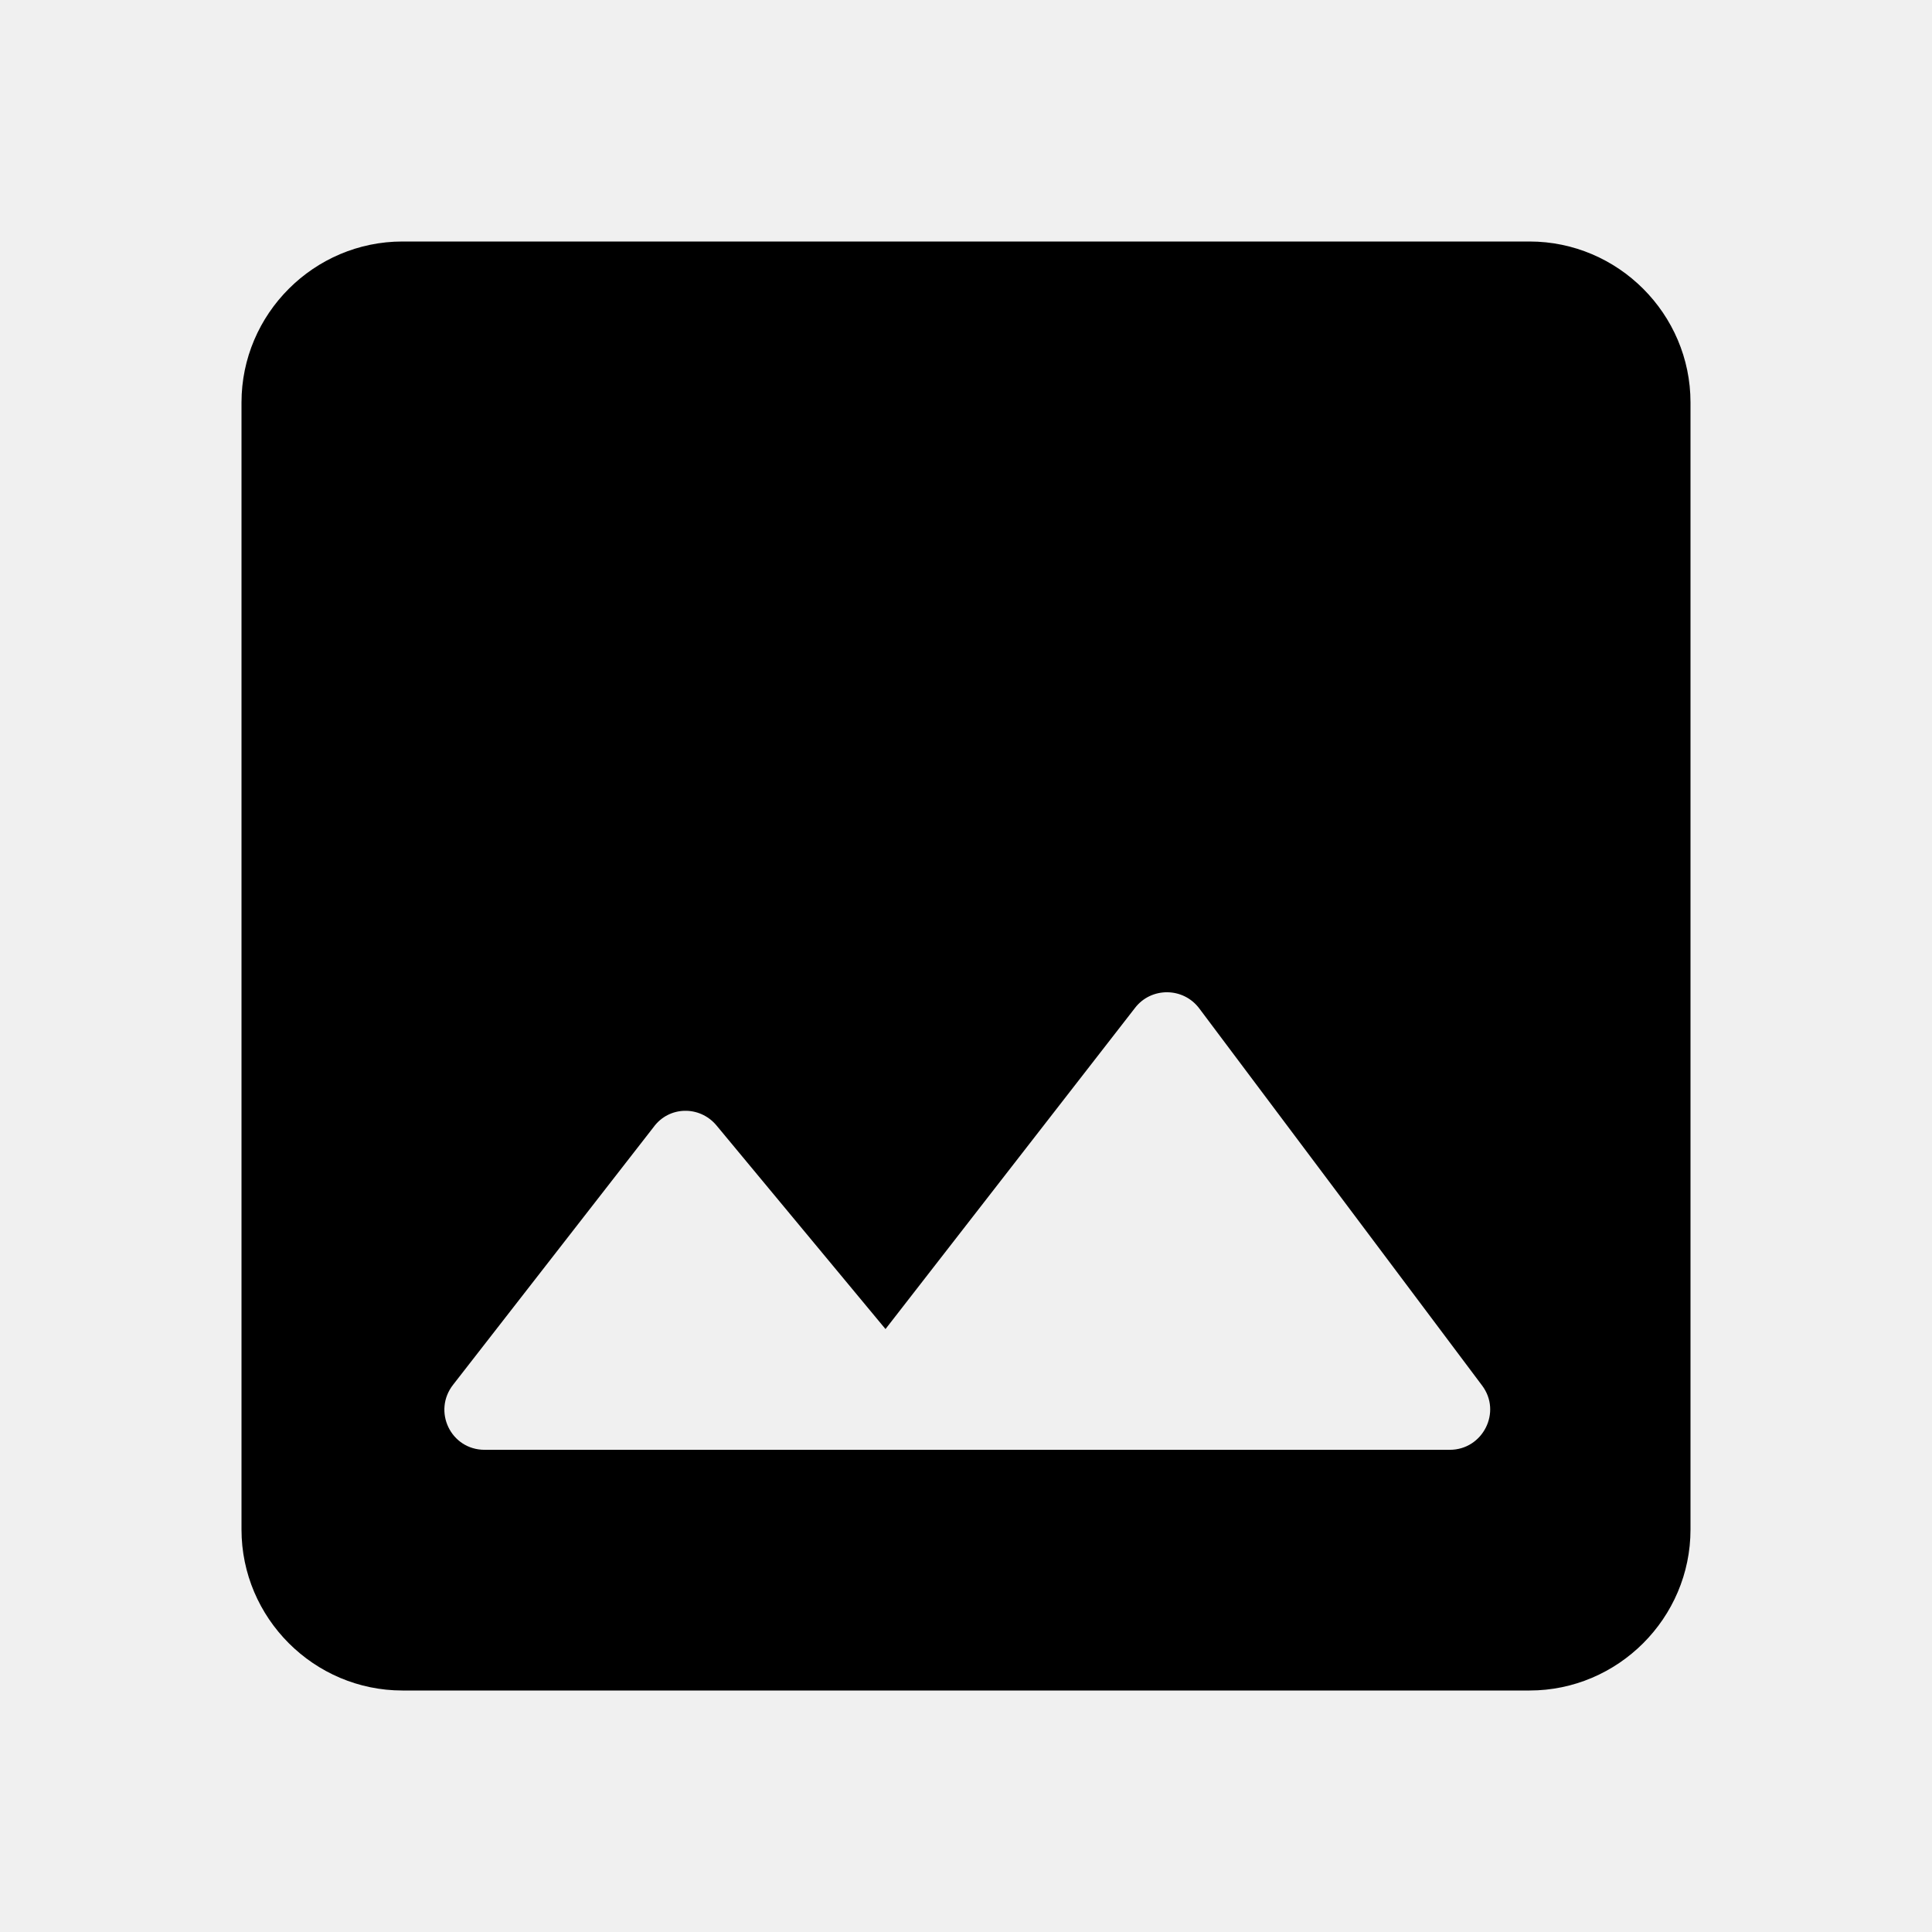
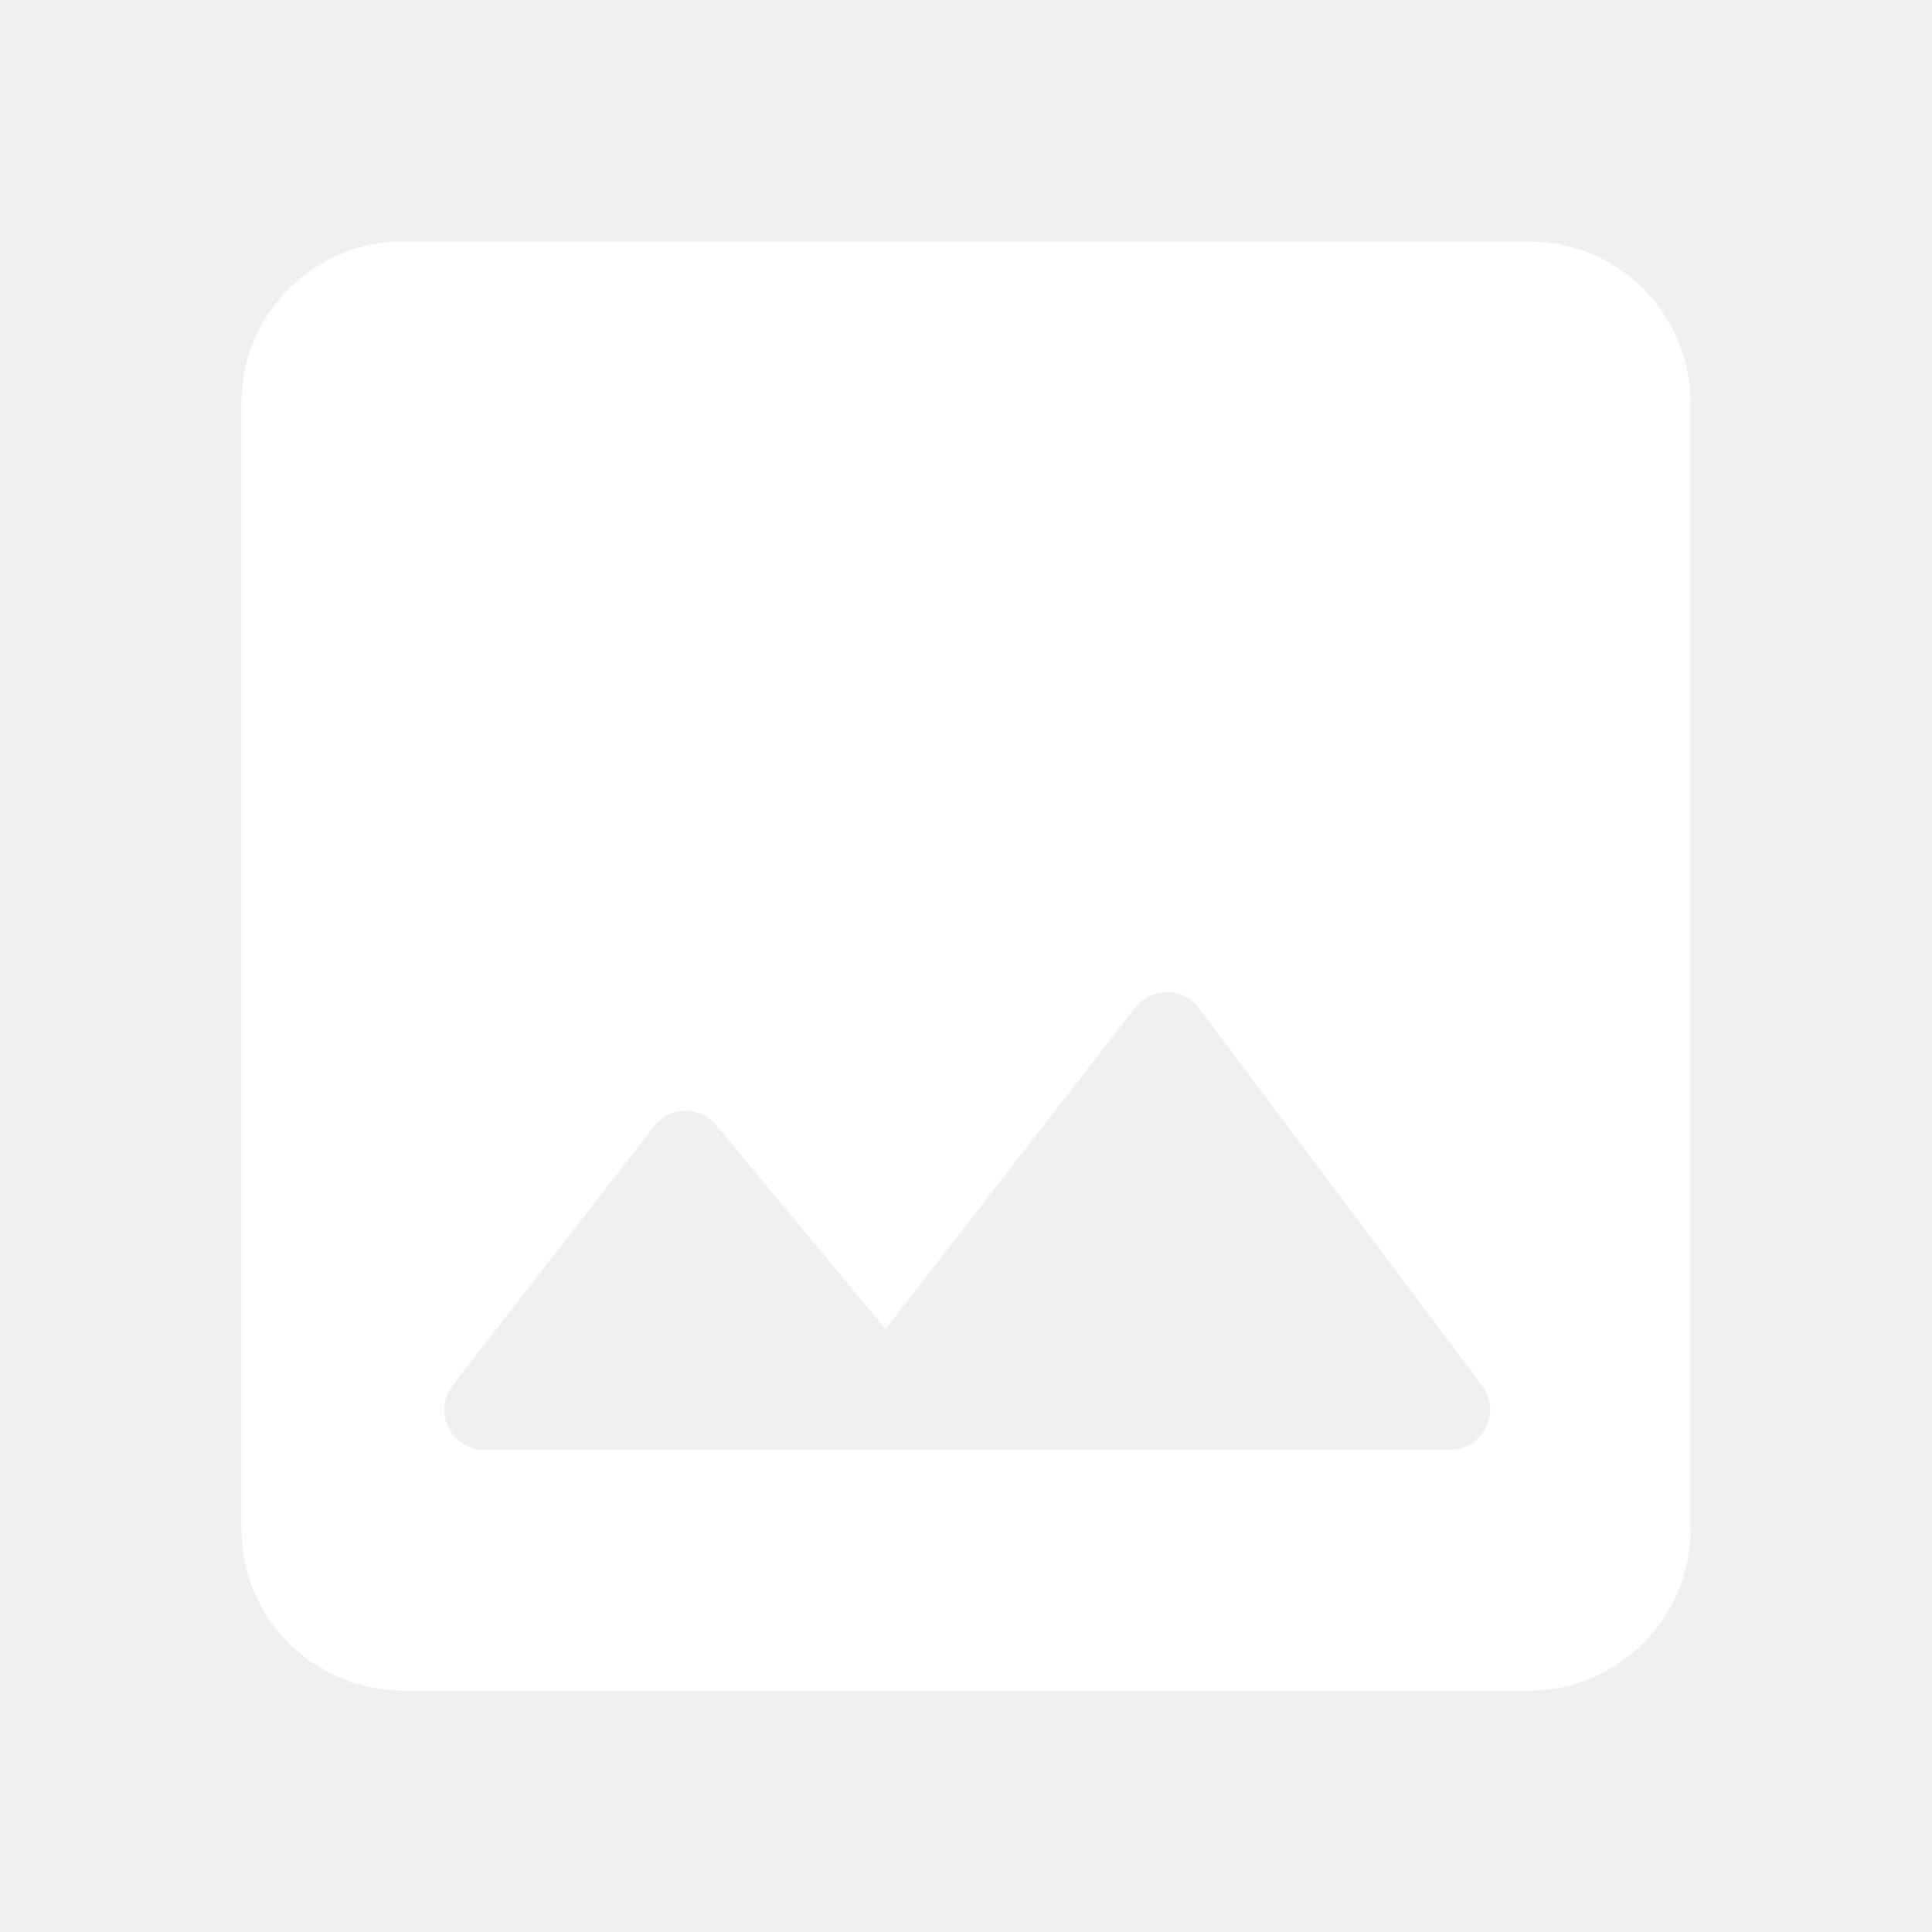
- <svg xmlns="http://www.w3.org/2000/svg" width="24" height="24" viewBox="0 0 24 24">
-   <path fill="none" d="M0 0h24v24H0V0z" />
-   <path d="M21 19V5c0-1.1-.9-2-2-2H5c-1.1 0-2 .9-2 2v14c0 1.1.9 2 2 2h14c1.1 0 2-.9 2-2zM8.9 13.98l2.1 2.53 3.1-3.99c.2-.26.6-.26.8.01l3.51 4.68c.25.33.01.8-.4.8H6.02c-.42 0-.65-.48-.39-.81L8.12 14c.19-.26.57-.27.78-.02z" />
+ <svg xmlns="http://www.w3.org/2000/svg" width="24" height="24" viewBox="0 0 24 24" fill="none">
+   <path d="M21 19V5C21 3.9 20.1 3 19 3H5C3.9 3 3 3.9 3 5V19C3 20.1 3.9 21 5 21H19C20.1 21 21 20.1 21 19ZM8.9 13.98L11 16.51L14.1 12.52C14.3 12.26 14.7 12.26 14.9 12.53L18.41 17.21C18.66 17.54 18.42 18.01 18.01 18.01H6.02C5.6 18.01 5.37 17.53 5.63 17.2L8.12 14C8.31 13.74 8.69 13.73 8.9 13.98V13.98Z" fill="white" />
</svg>
